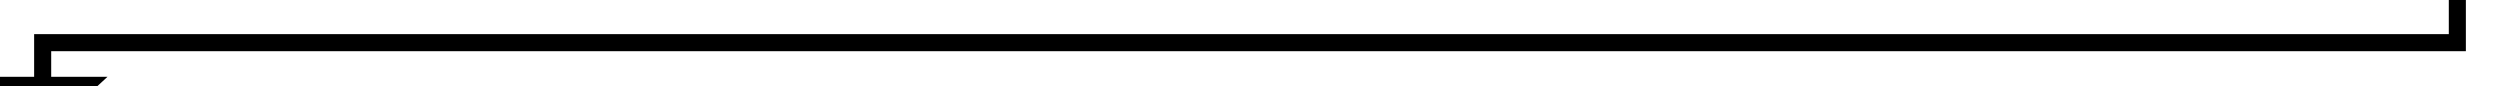
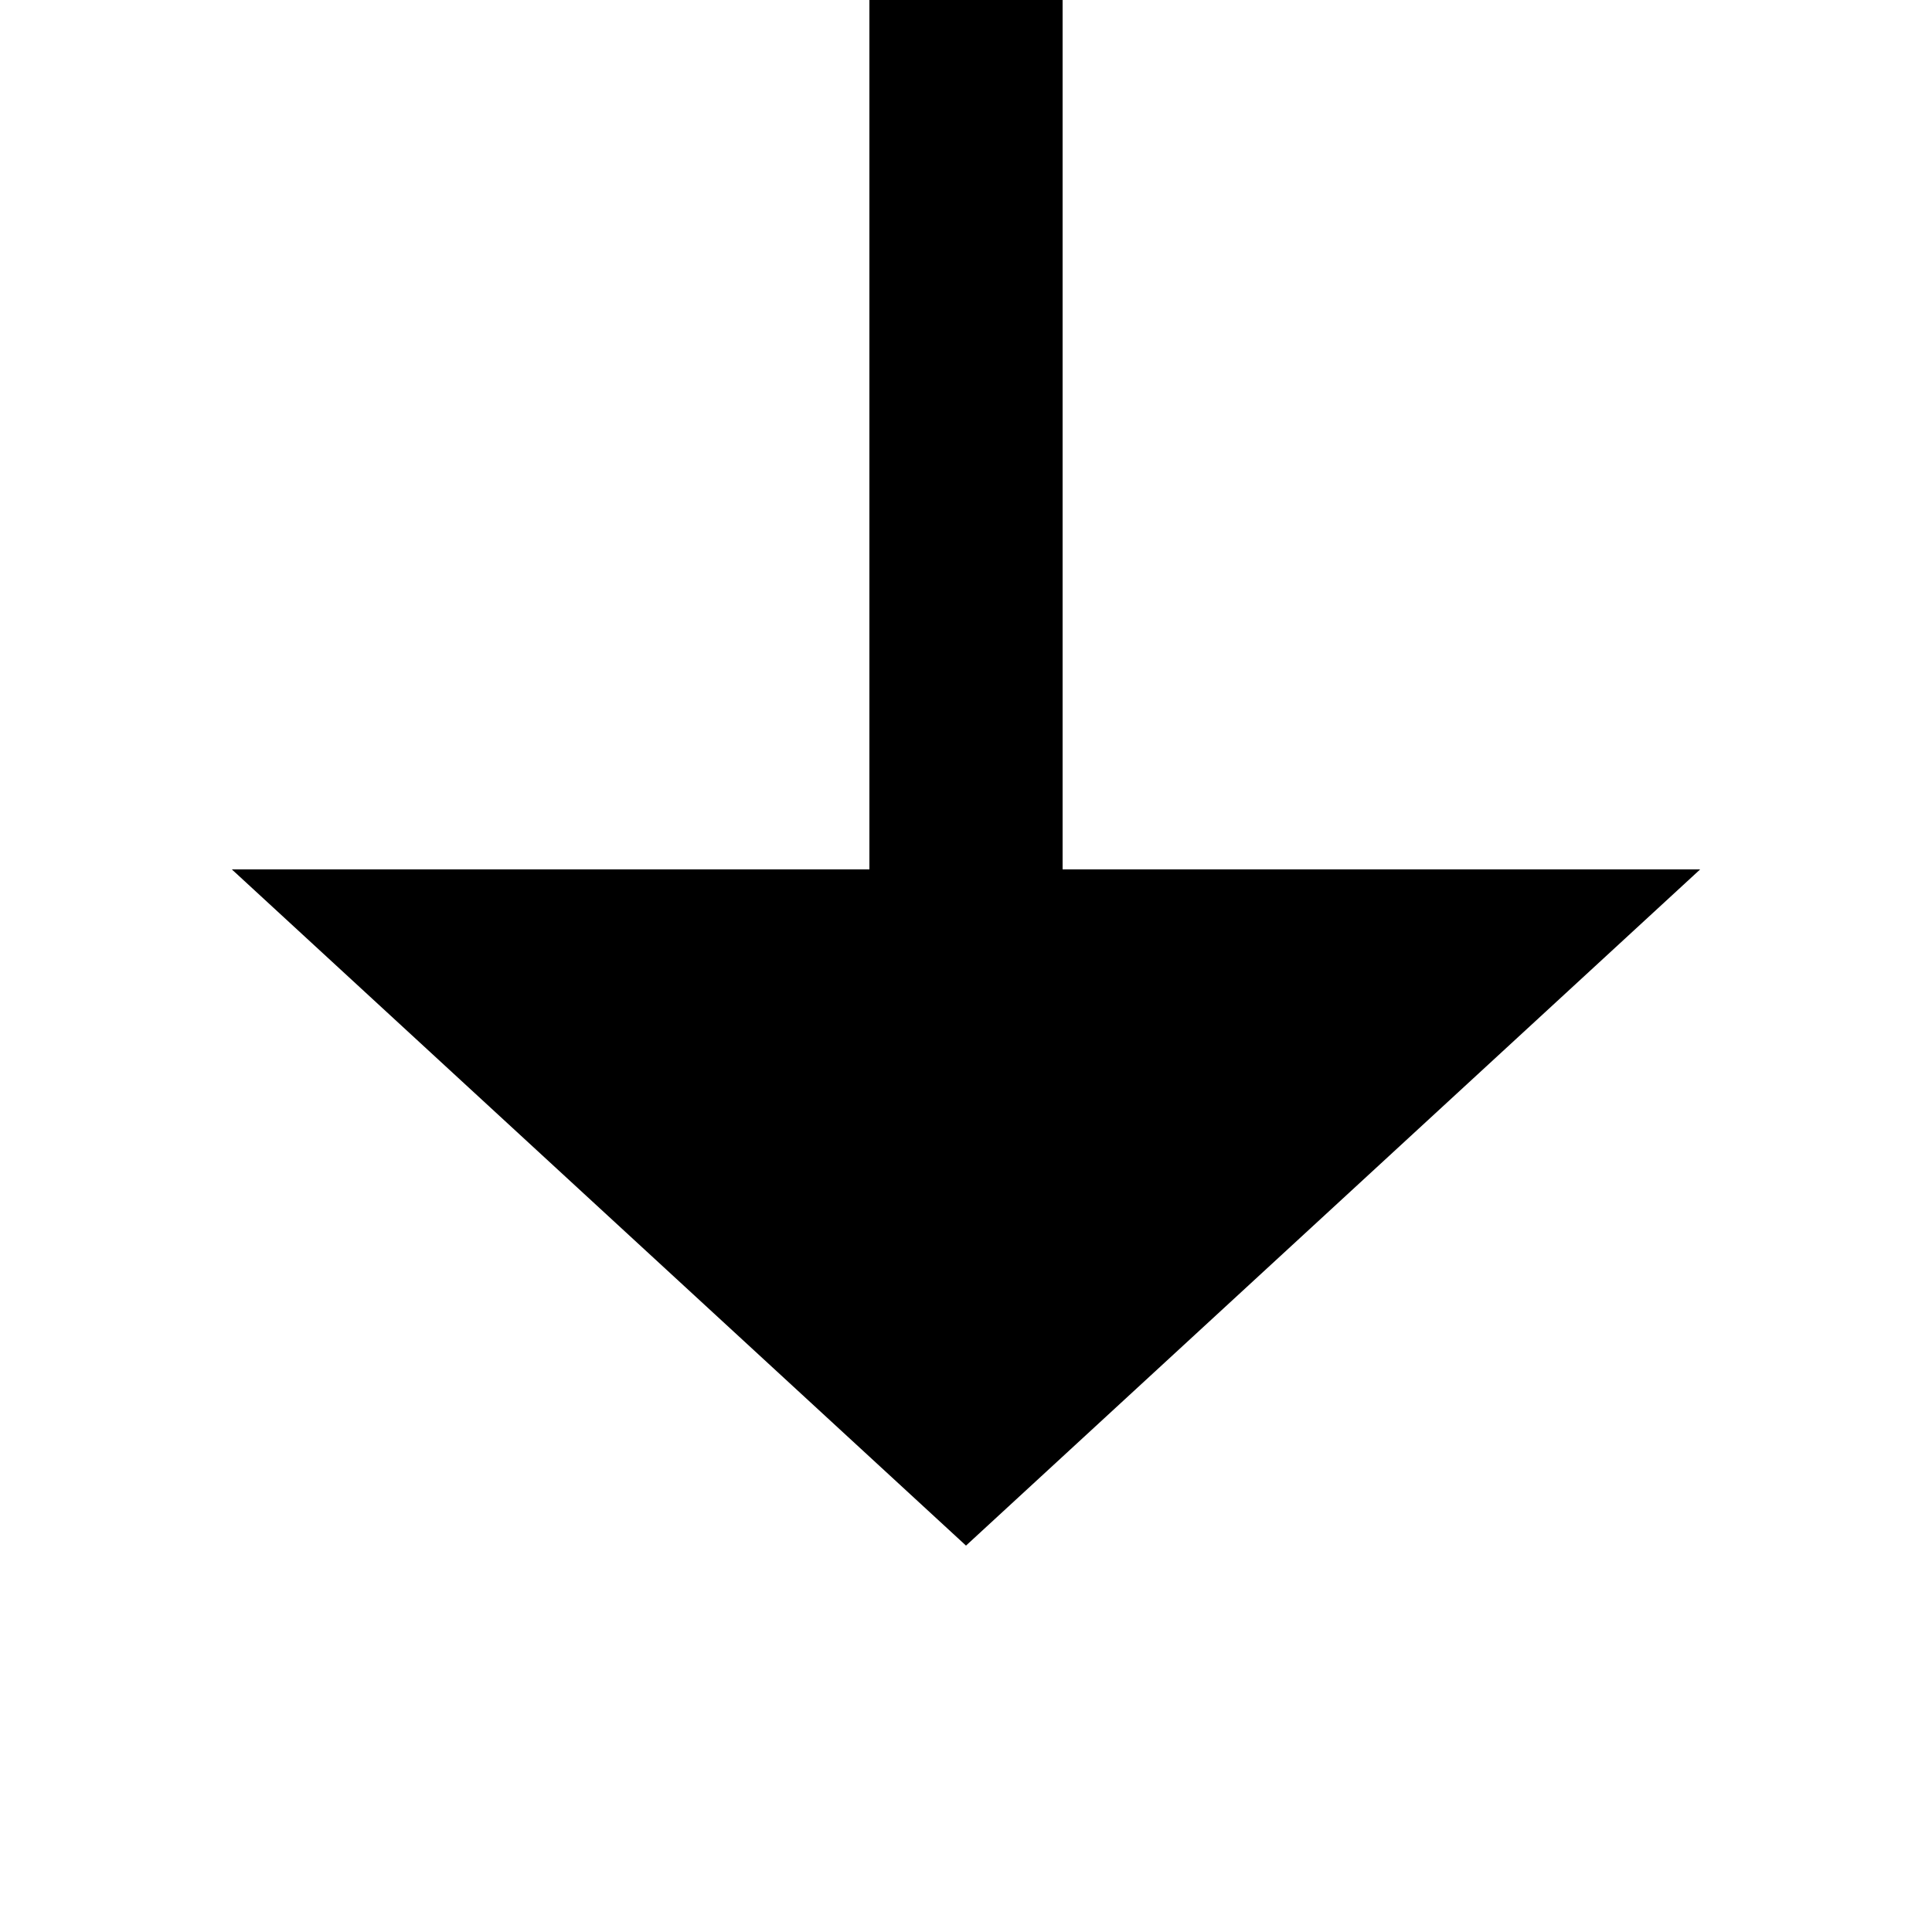
- <svg xmlns="http://www.w3.org/2000/svg" version="1.1" width="293px" height="10px" preserveAspectRatio="xMinYMid meet" viewBox="785 196  293 8">
-   <path d="M 1073 164  L 1073 200  L 790 200  L 790 205  " stroke-width="2" stroke="#000000" fill="none" />
-   <path d="M 782.4 204  L 790 211  L 797.6 204  L 782.4 204  Z " fill-rule="nonzero" fill="#000000" stroke="none" />
+ <svg xmlns="http://www.w3.org/2000/svg" version="1.1" width="20px" height="20px" preserveAspectRatio="xMinYMid meet" viewBox="780 430  20 18">
+   <path d="M 790 404  L 790 439  " stroke-width="2" stroke="#000000" fill="none" />
+   <path d="M 782.4 438  L 790 445  L 797.6 438  L 782.4 438  Z " fill-rule="nonzero" fill="#000000" stroke="none" />
</svg>
